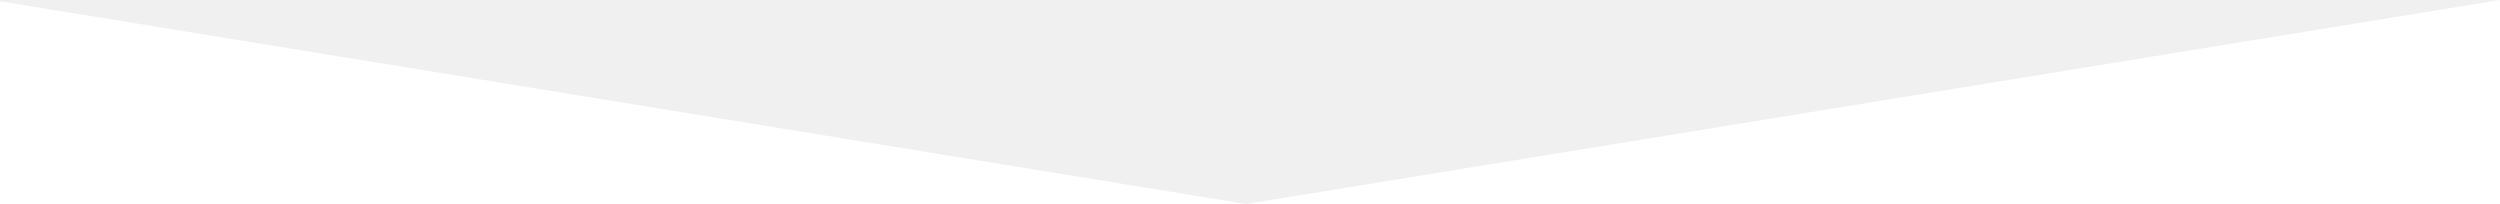
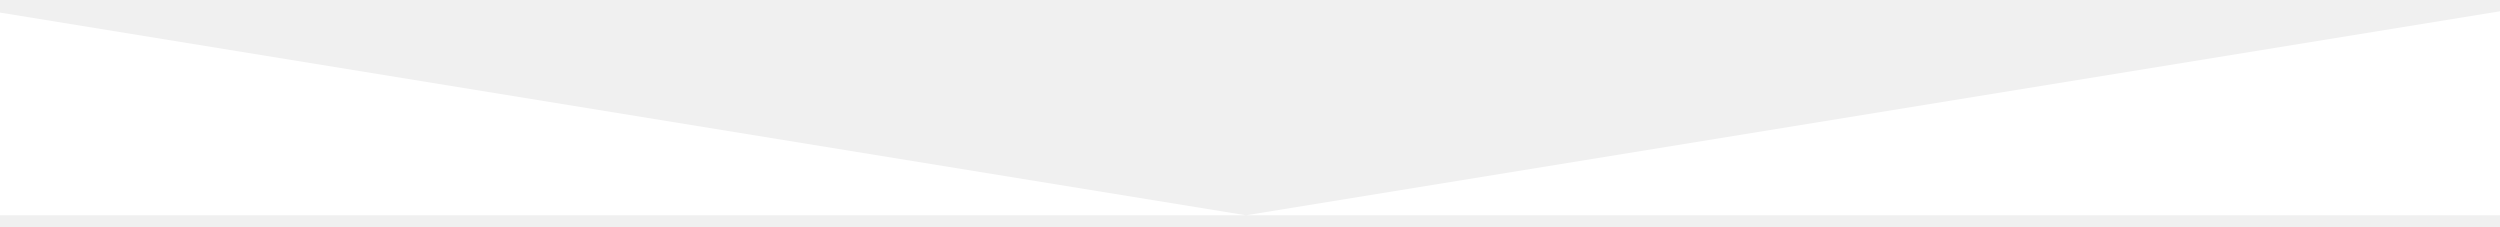
- <svg xmlns="http://www.w3.org/2000/svg" version="1.1" id="Layer_1" x="0px" y="0px" width="320px" height="26.111px" viewBox="440.469 30.889 320 26.111" enable-background="new 440.469 30.889 320 26.111" xml:space="preserve">
-   <polygon fill="#FFFFFF" points="760.469,57 760.469,30.889 599.955,57" />
-   <polygon fill="#FFFFFF" points="440.469,57 599.955,57 440.469,31.056" />
+ <svg xmlns="http://www.w3.org/2000/svg" class="promo__mask" height="29" width="320" version="1.1" id="Layer_1" x="0px" y="0px" viewBox="440.469 30.889 320 26.111" enable-background="new 440.469 30.889 320 26.111" xml:space="preserve">
+   <polygon fill="#ffffff" stroke="#red" points="760.469,57 760.469,30.889 599.955,57" />
+   <polygon fill="#ffffff" stroke="#red" points="440.469,57 599.955,57 440.469,31.056" />
</svg>
